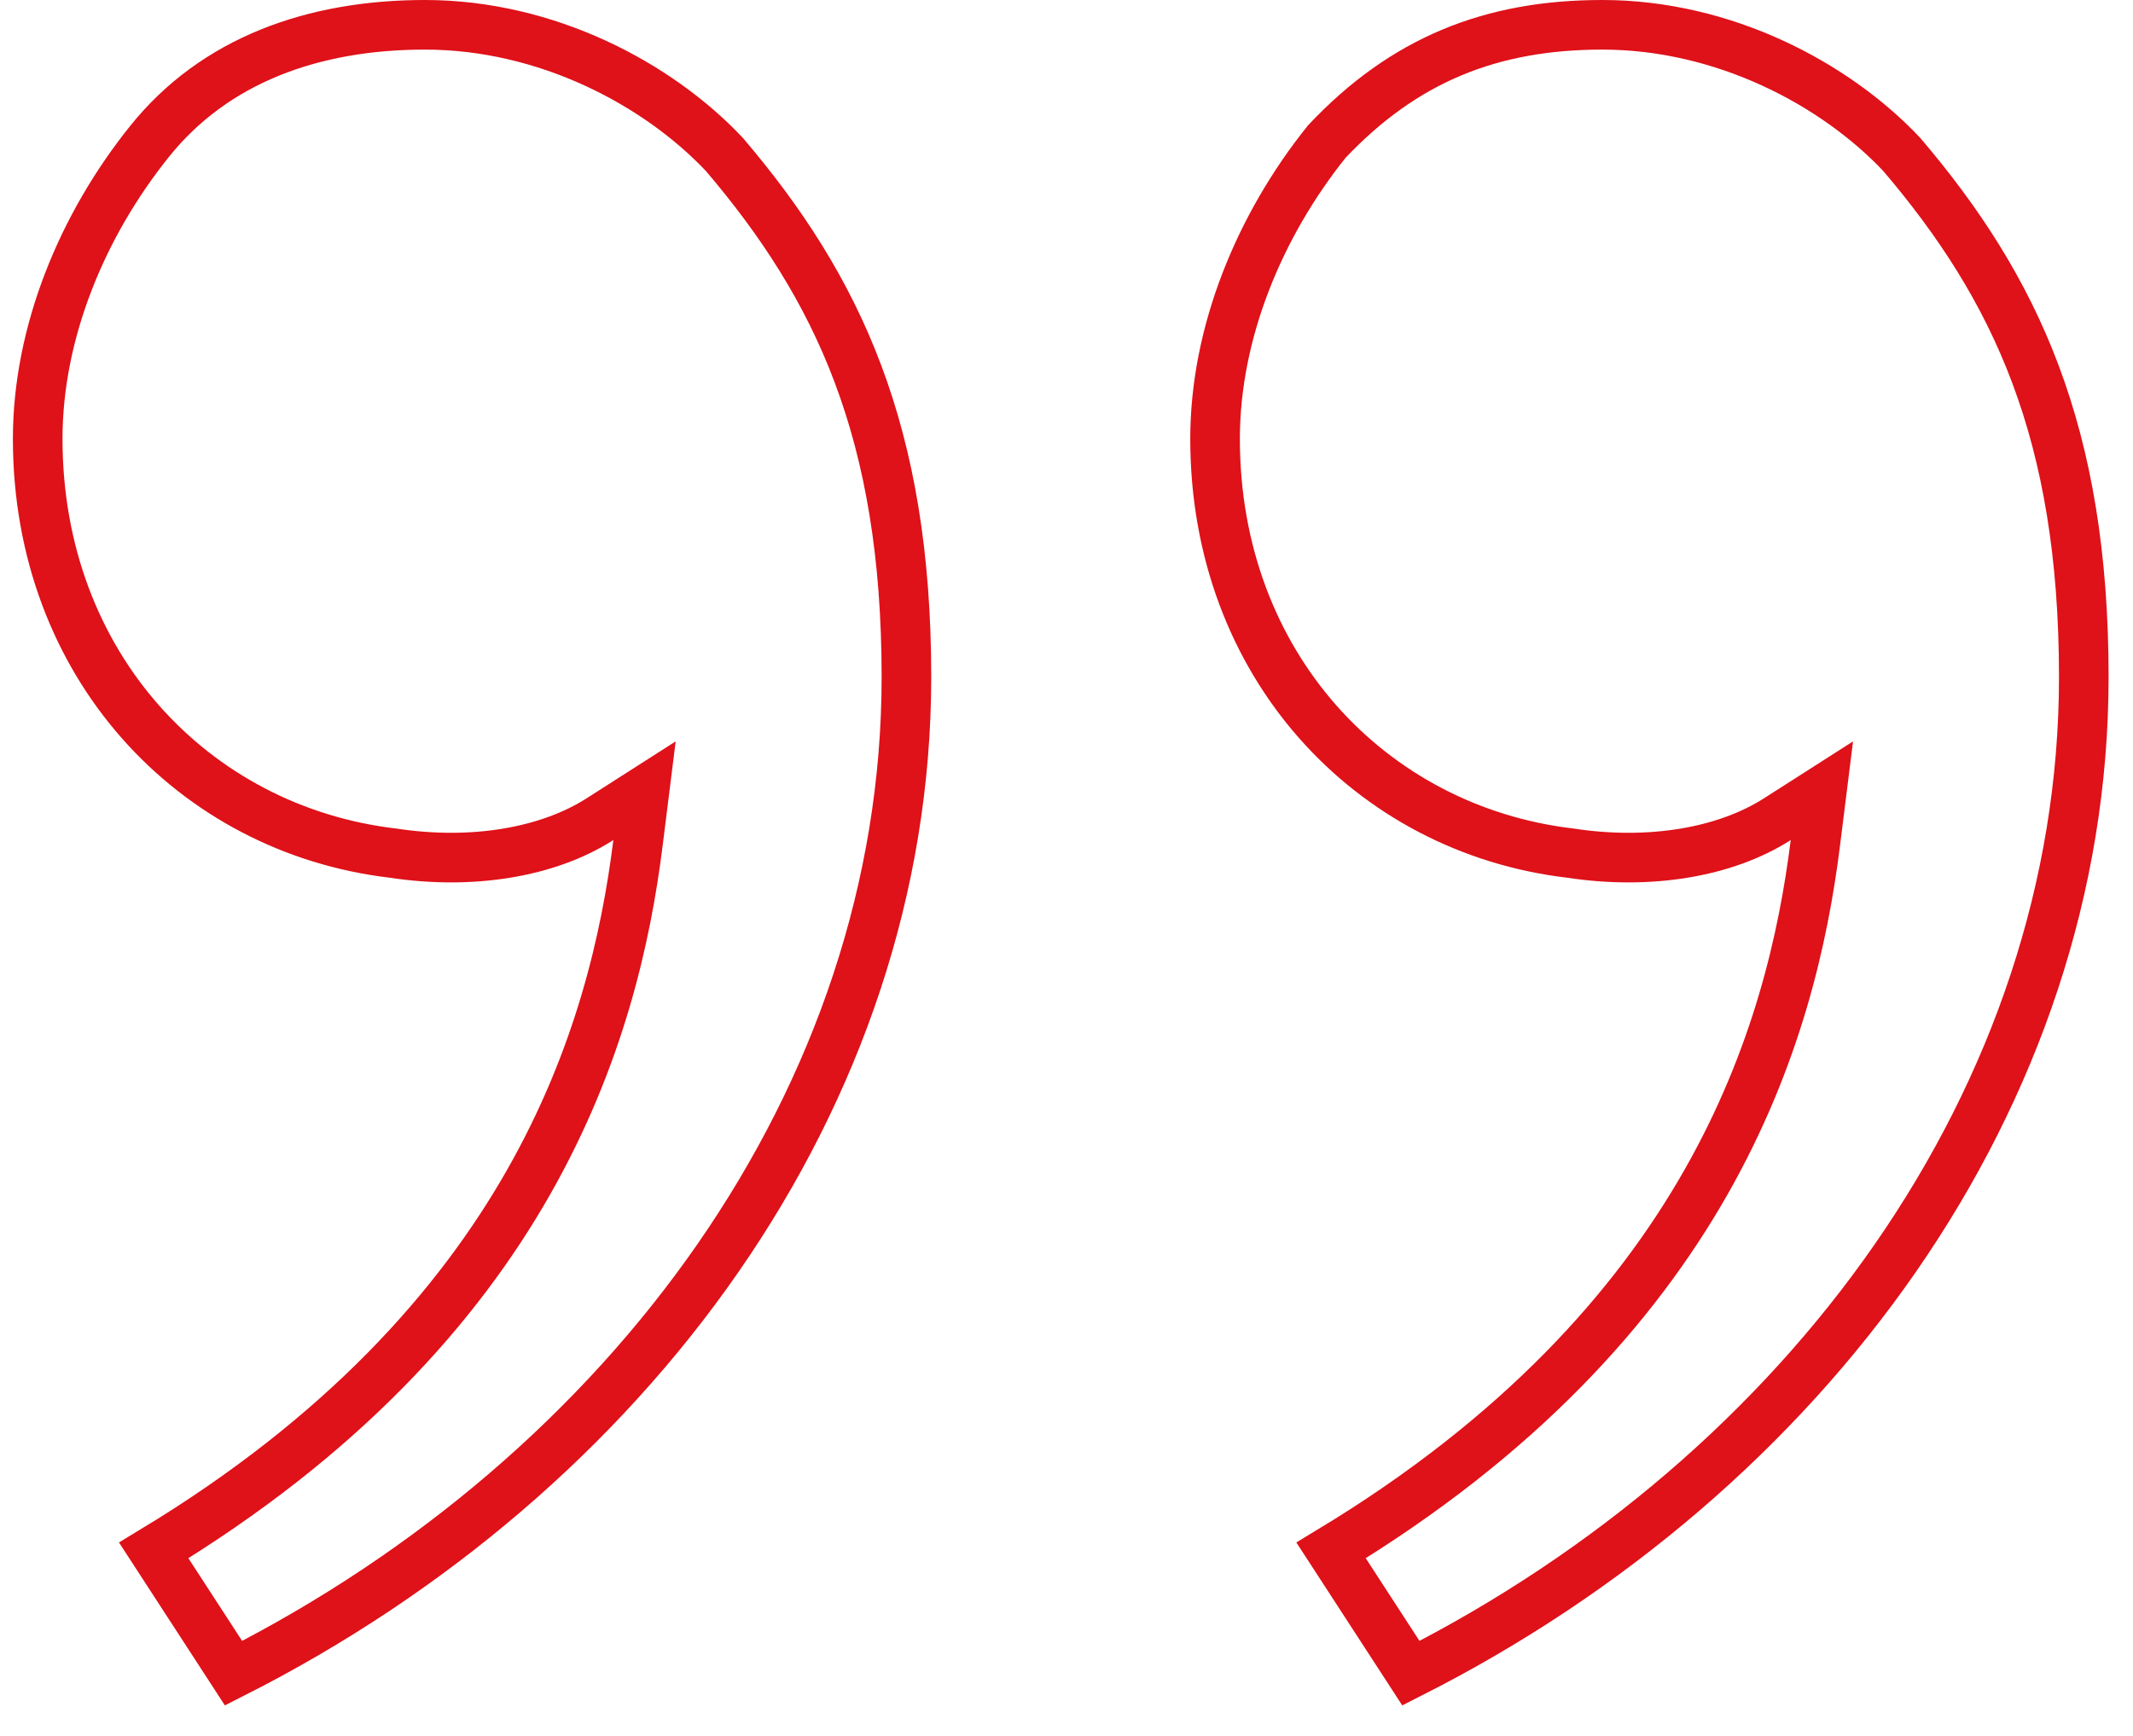
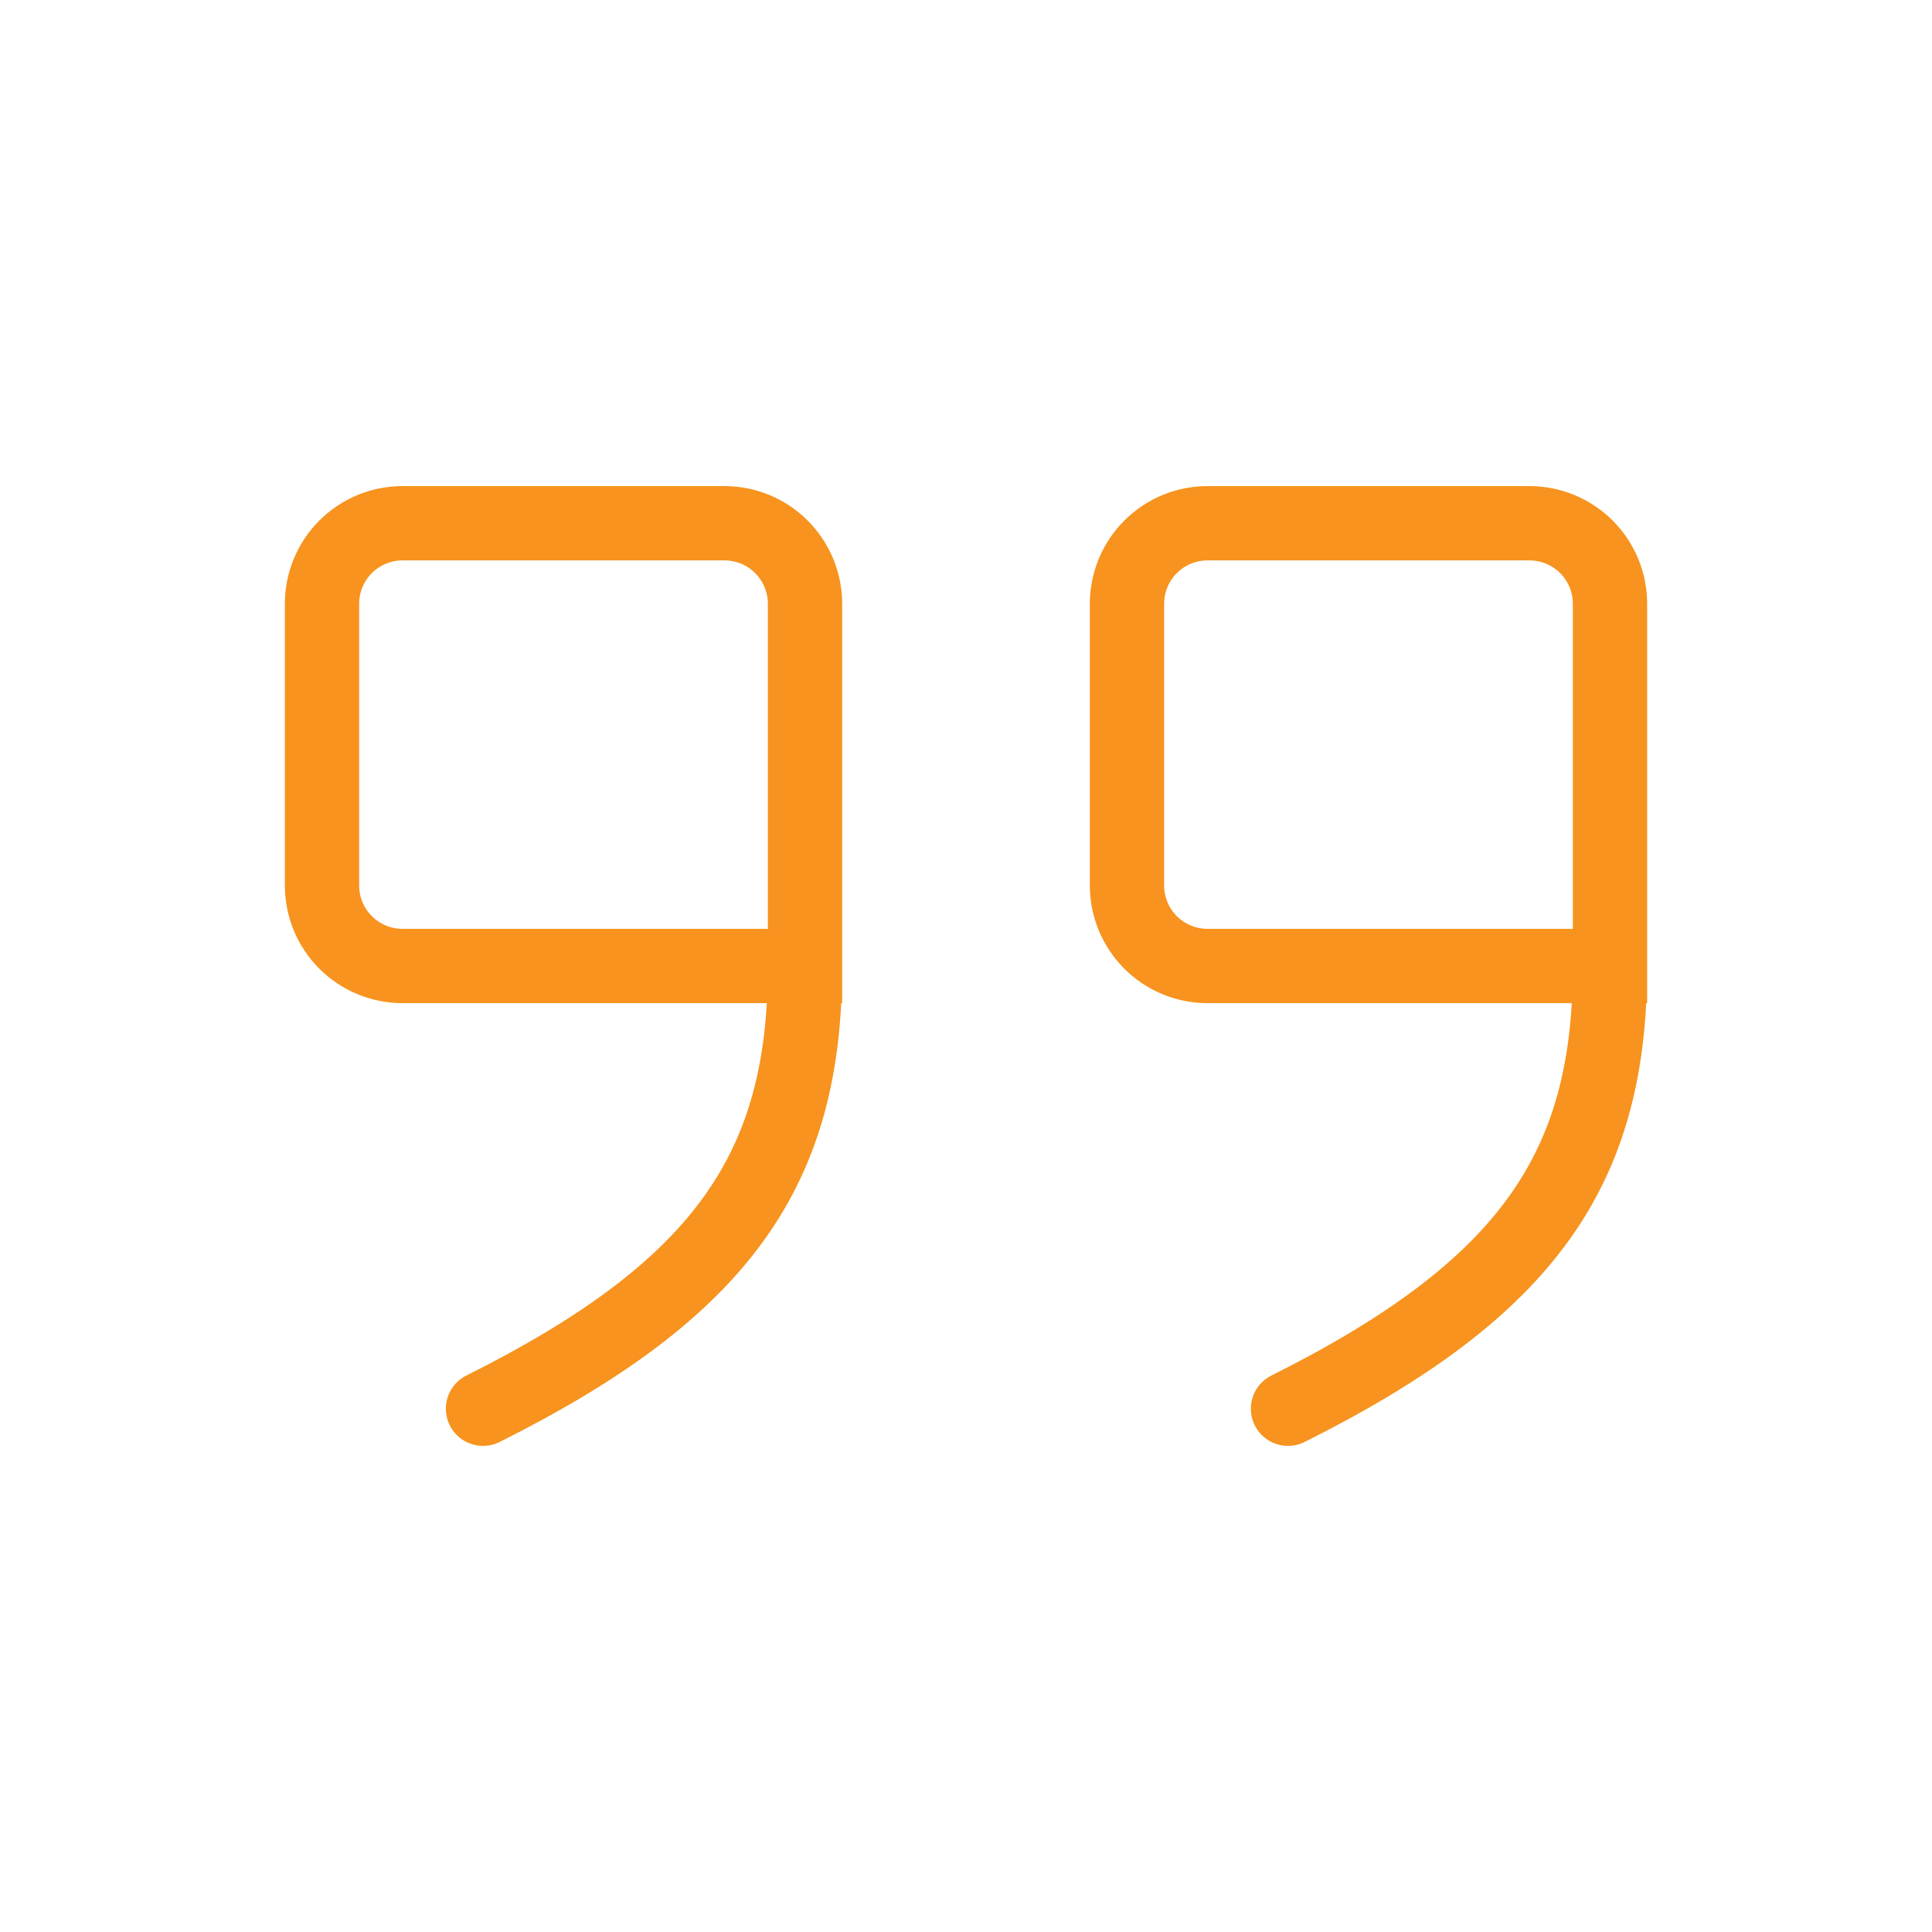
- <svg xmlns="http://www.w3.org/2000/svg" width="43" height="35" viewBox="0 0 43 35" fill="none">
-   <path d="M28.443 33.736L26.834 31.26C34.45 26.651 36.116 20.828 36.596 17L36.728 15.943L35.83 16.517C34.772 17.193 33.241 17.442 31.665 17.202L31.657 17.201L31.649 17.2C27.631 16.724 24.495 13.402 24.495 8.848C24.495 6.713 25.386 4.552 26.746 2.856C28.304 1.203 30.064 0.5 32.302 0.5C34.753 0.5 36.995 1.689 38.338 3.114C40.632 5.806 42.008 8.724 42.008 13.652C42.008 22.127 36.41 29.702 28.443 33.736ZM4.708 33.736L3.099 31.26C10.714 26.651 12.381 20.828 12.861 17L12.993 15.943L12.095 16.517C11.037 17.193 9.506 17.442 7.93 17.202L7.922 17.201L7.914 17.2C3.897 16.724 0.76 13.402 0.76 8.848C0.76 6.707 1.656 4.539 3.023 2.841C4.326 1.222 6.298 0.5 8.567 0.5C11.018 0.5 13.26 1.689 14.603 3.114C16.897 5.806 18.273 8.724 18.273 13.652C18.273 22.127 12.675 29.702 4.708 33.736Z" stroke="#DF1119" />
+ <svg xmlns="http://www.w3.org/2000/svg" width="55" height="55" viewBox="0 0 55 55" fill="none">
+   <path d="M22.917 27.5H11.458C10.851 27.5 10.268 27.259 9.838 26.829C9.408 26.399 9.167 25.816 9.167 25.208V17.188C9.167 16.58 9.408 15.997 9.838 15.567C10.268 15.137 10.851 14.896 11.458 14.896H20.625C21.233 14.896 21.816 15.137 22.245 15.567C22.675 15.997 22.917 16.58 22.917 17.188V27.5ZM22.917 27.5C22.917 33.229 20.625 36.667 13.75 40.104M45.833 27.5H34.375C33.767 27.5 33.184 27.259 32.755 26.829C32.325 26.399 32.083 25.816 32.083 25.208V17.188C32.083 16.58 32.325 15.997 32.755 15.567C33.184 15.137 33.767 14.896 34.375 14.896H43.542C44.149 14.896 44.732 15.137 45.162 15.567C45.592 15.997 45.833 16.58 45.833 17.188V27.5ZM45.833 27.5C45.833 33.229 43.542 36.667 36.667 40.104" stroke="#F7931E" stroke-width="2.115" stroke-linecap="round" />
</svg>
